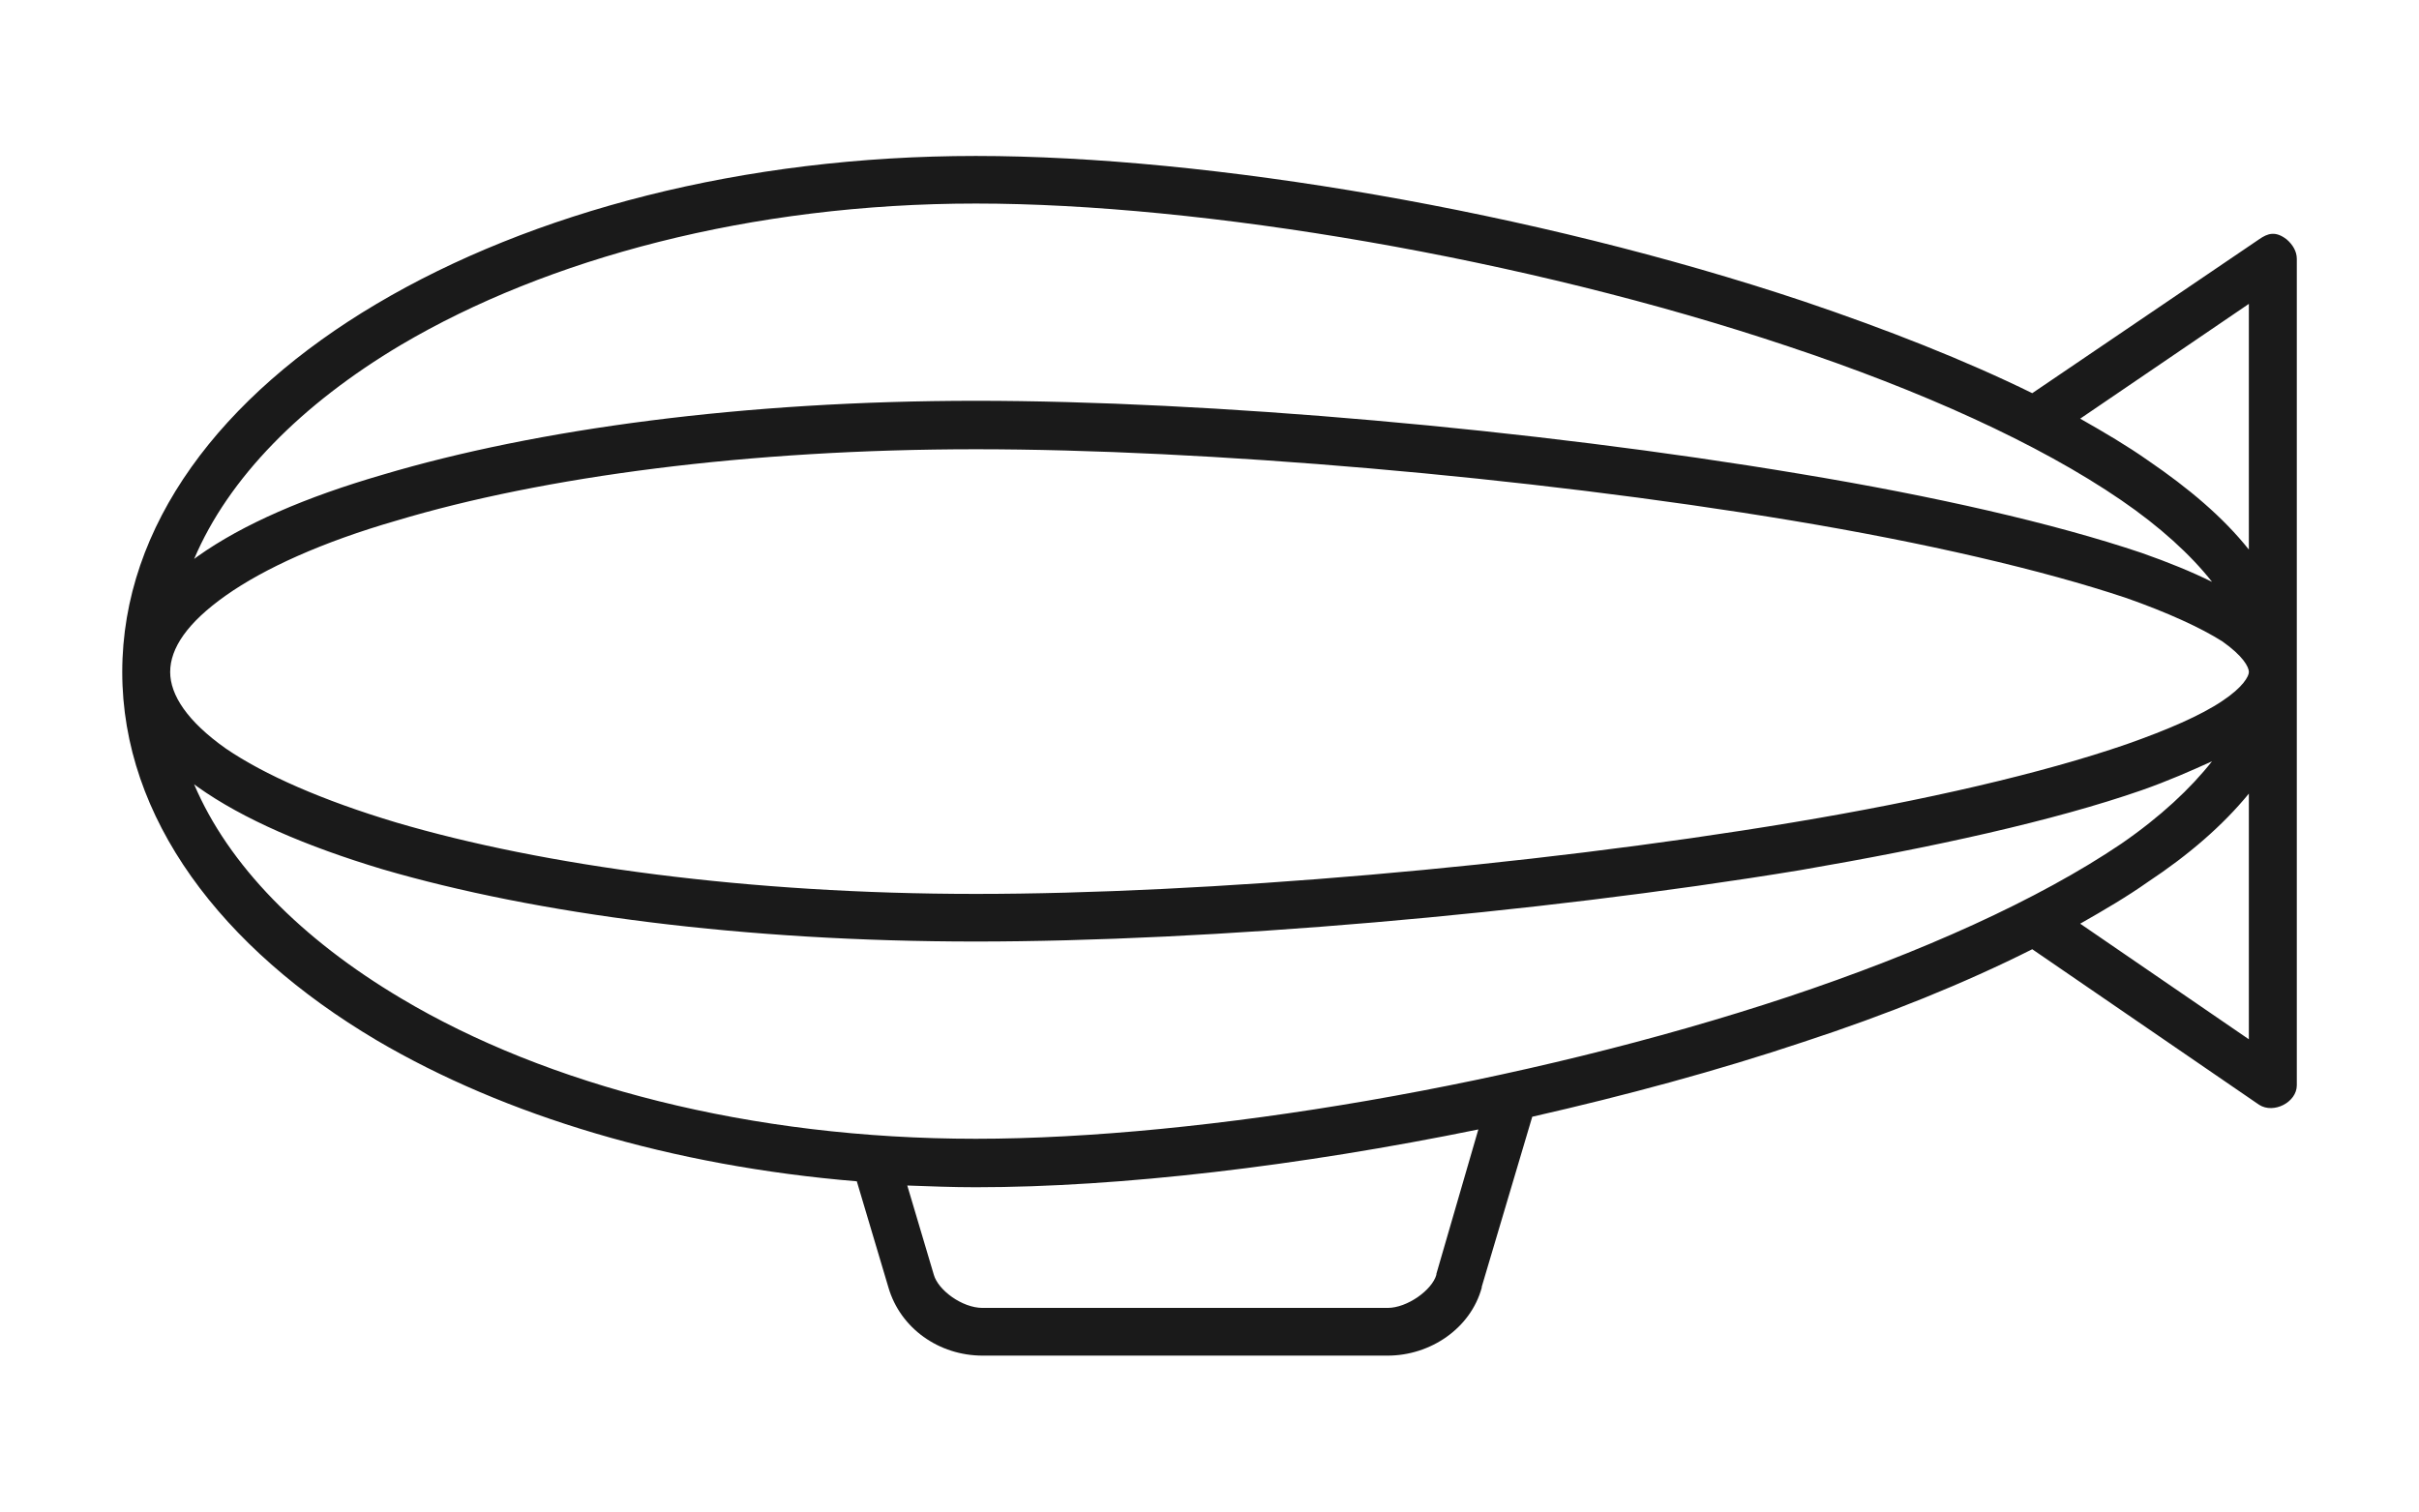
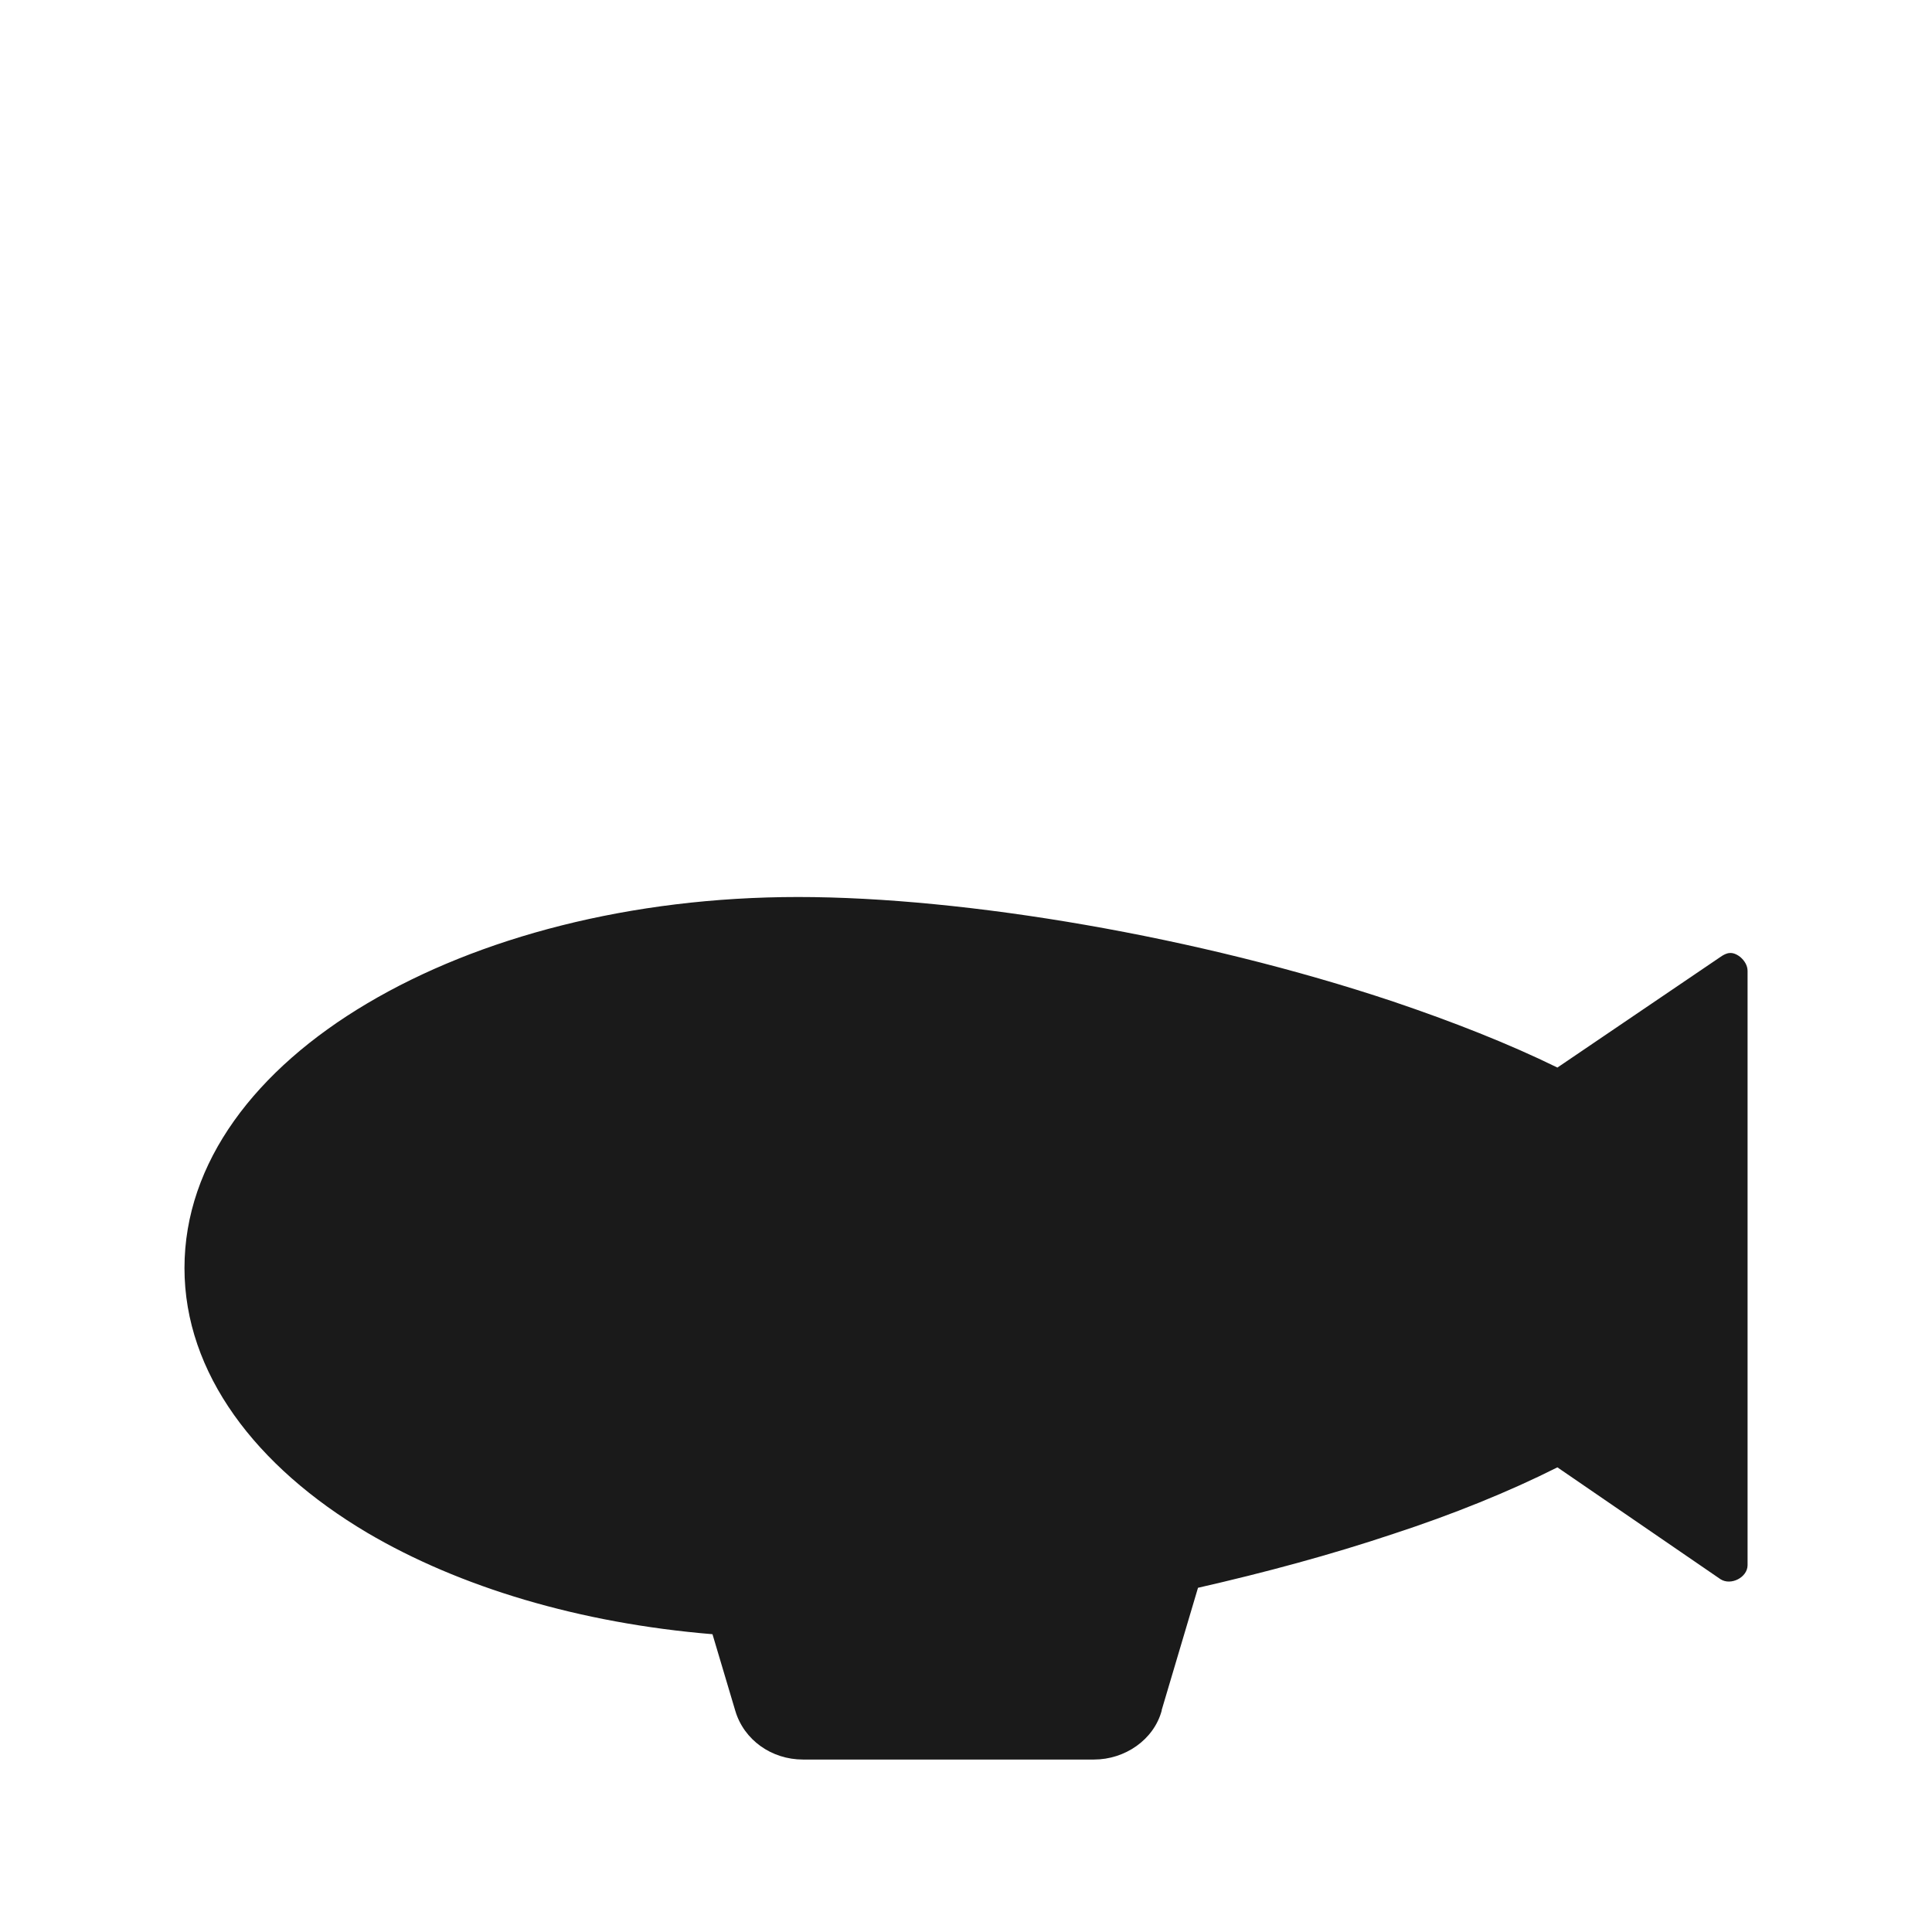
- <svg xmlns="http://www.w3.org/2000/svg" viewBox="10 25 80 50">
-   <path fill="#1a1a1a" d="M42.271,30.159c-7.701,0-14.695,1.856-19.819,4.894c-5.125,3.037-8.409,7.312-8.409,12.178c0,4.836,3.284,9.139,8.409,12.178c4.247,2.502,9.768,4.162,15.884,4.668l1.047,3.516c0.396,1.35,1.671,2.25,3.115,2.25H55.89c1.415,0,2.746-0.9,3.114-2.25v-0.029l1.67-5.623c3.087-0.703,6.116-1.52,8.976-2.477c2.747-0.898,5.323-1.939,7.56-3.064l7.503,5.146c0.481,0.309,1.246-0.084,1.246-0.646V33.562c0-0.253-0.142-0.478-0.34-0.647c-0.368-0.281-0.623-0.197-0.906,0l-7.503,5.091c-2.236-1.097-4.813-2.109-7.56-3.038C60.73,31.987,50,30.159,42.271,30.159L42.271,30.159z M42.271,31.733c7.475,0,18.148,1.8,26.869,4.725c4.389,1.462,8.268,3.206,11.015,5.09c1.273,0.872,2.293,1.8,3.001,2.7c-0.68-0.337-1.444-0.647-2.322-0.956c-2.916-0.984-6.88-1.884-11.297-2.616c-8.891-1.49-19.593-2.418-27.266-2.418c-7.645,0-14.525,0.928-19.621,2.447c-2.52,0.731-4.615,1.631-6.116,2.7c-0.028,0.028-0.085,0.056-0.113,0.084c1.132-2.672,3.539-5.119,6.852-7.087C28.085,33.562,34.824,31.733,42.271,31.733L42.271,31.733z M84.373,35.052v8.128c-0.85-1.069-1.982-2.025-3.342-2.953c-0.679-0.478-1.443-0.928-2.236-1.378L84.373,35.052z M42.271,39.861c7.531,0,18.233,0.9,27.011,2.362c4.389,0.731,8.268,1.631,11.043,2.56c1.358,0.478,2.463,0.984,3.171,1.434c0.68,0.478,0.878,0.844,0.878,1.013c0,0.141-0.198,0.506-0.878,0.956c-0.708,0.478-1.813,0.956-3.171,1.434c-2.775,0.957-6.654,1.856-11.043,2.587c-8.777,1.463-19.479,2.363-27.011,2.363c-7.503,0-14.298-0.928-19.168-2.363c-2.435-0.73-4.36-1.575-5.635-2.446c-1.274-0.9-1.84-1.771-1.84-2.531c0-0.788,0.566-1.631,1.84-2.531c1.274-0.9,3.2-1.772,5.635-2.475C27.972,40.761,34.768,39.861,42.271,39.861L42.271,39.861z M83.155,50.183c-0.708,0.899-1.699,1.829-3.001,2.727c-2.747,1.857-6.626,3.6-11.015,5.063c-8.721,2.896-19.395,4.697-26.869,4.697c-7.446,0-14.185-1.771-18.999-4.641c-3.313-1.969-5.719-4.416-6.852-7.087c0.028,0.028,0.085,0.057,0.113,0.085c1.5,1.068,3.596,1.969,6.116,2.727c5.096,1.49,11.977,2.391,19.621,2.391c7.673,0,18.375-0.9,27.266-2.361c4.417-0.76,8.381-1.631,11.297-2.645C81.711,50.83,82.476,50.492,83.155,50.183L83.155,50.183z M84.373,51.252v8.127l-5.578-3.824c0.793-0.451,1.558-0.9,2.236-1.379C82.391,53.277,83.523,52.293,84.373,51.252L84.373,51.252z M58.891,62.361l-1.388,4.779c0,0,0,0,0,0.029c-0.142,0.506-0.963,1.096-1.613,1.096H42.497c-0.68,0-1.472-0.59-1.614-1.096l-0.878-2.953c0.765,0.027,1.5,0.057,2.265,0.057C47.056,64.273,52.973,63.57,58.891,62.361L58.891,62.361z" />
+ <svg xmlns="http://www.w3.org/2000/svg" viewBox="0 0 32 32">
+   <g transform="translate(-2, 4) scale(0.36)">
+     <path fill="#1a1a1a" d="M42.271,30.159c-7.701,0-14.695,1.856-19.819,4.894c-5.125,3.037-8.409,7.312-8.409,12.178c0,4.836,3.284,9.139,8.409,12.178c4.247,2.502,9.768,4.162,15.884,4.668l1.047,3.516c0.396,1.35,1.671,2.25,3.115,2.25H55.89c1.415,0,2.746-0.9,3.114-2.25v-0.029l1.67-5.623c3.087-0.703,6.116-1.52,8.976-2.477c2.747-0.898,5.323-1.939,7.56-3.064l7.503,5.146c0.481,0.309,1.246-0.084,1.246-0.646V33.562c0-0.253-0.142-0.478-0.34-0.647c-0.368-0.281-0.623-0.197-0.906,0l-7.503,5.091c-2.236-1.097-4.813-2.109-7.56-3.038C60.73,31.987,50,30.159,42.271,30.159z" />
+   </g>
</svg>
